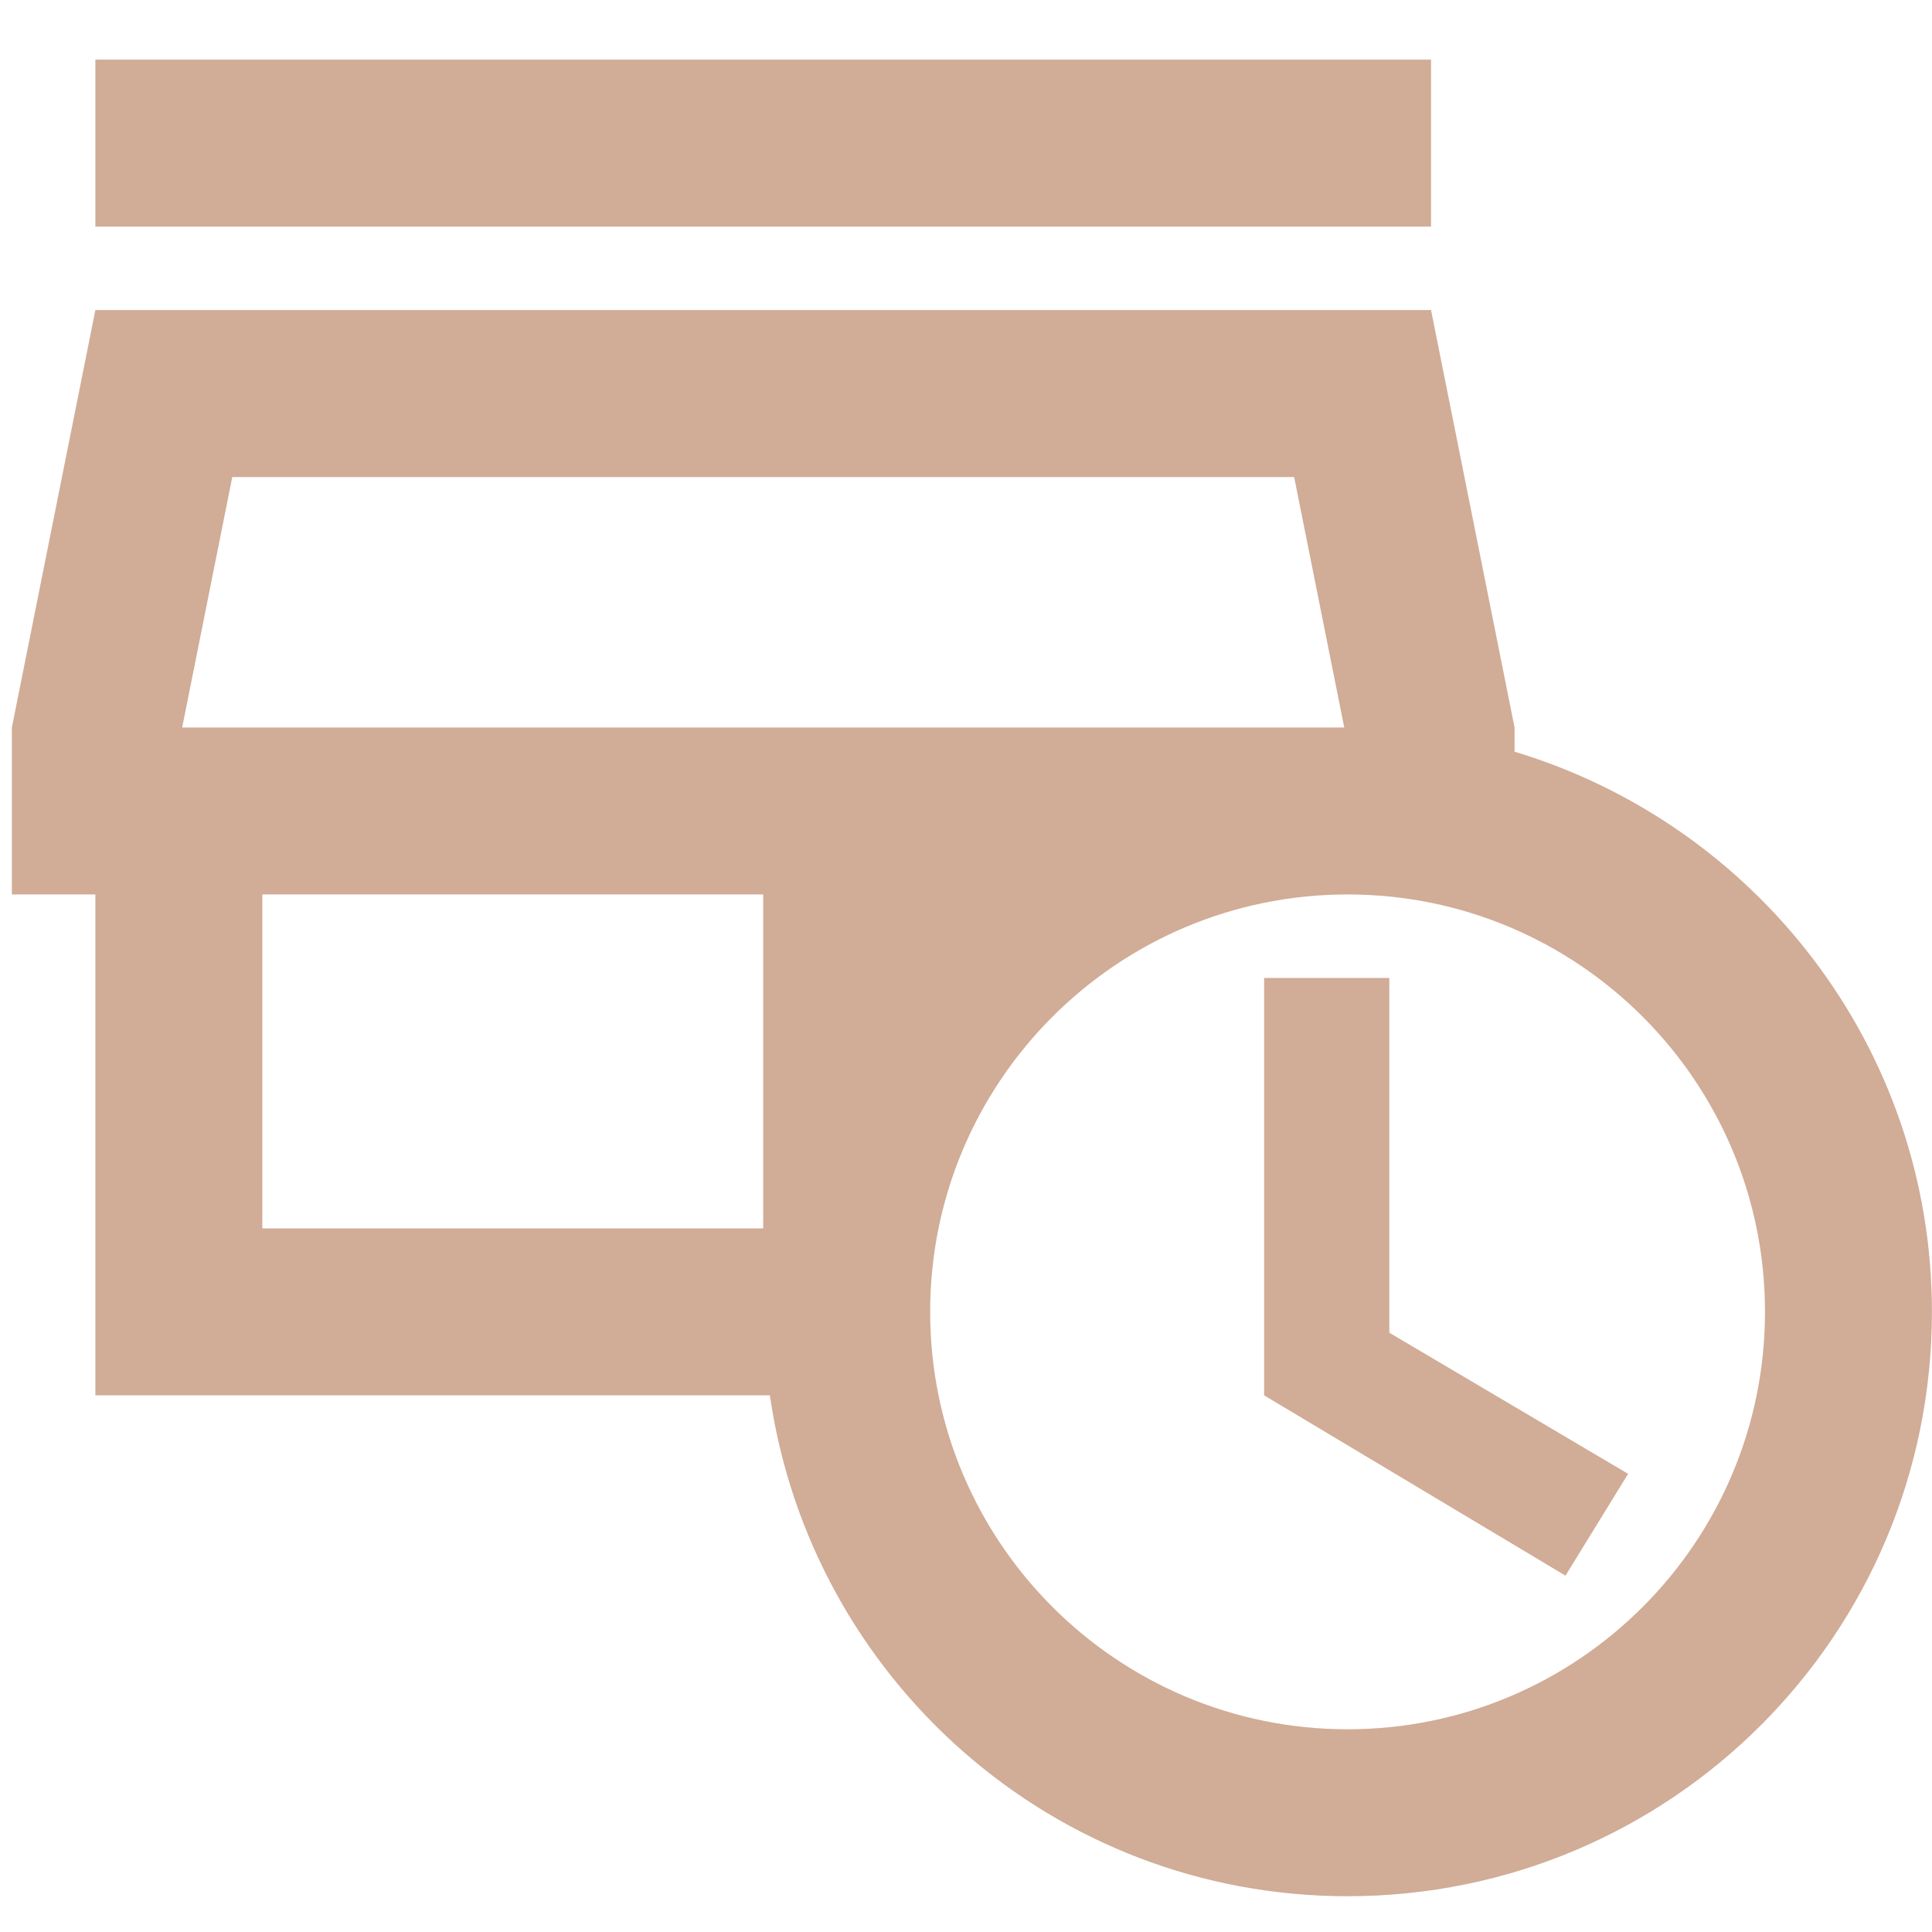
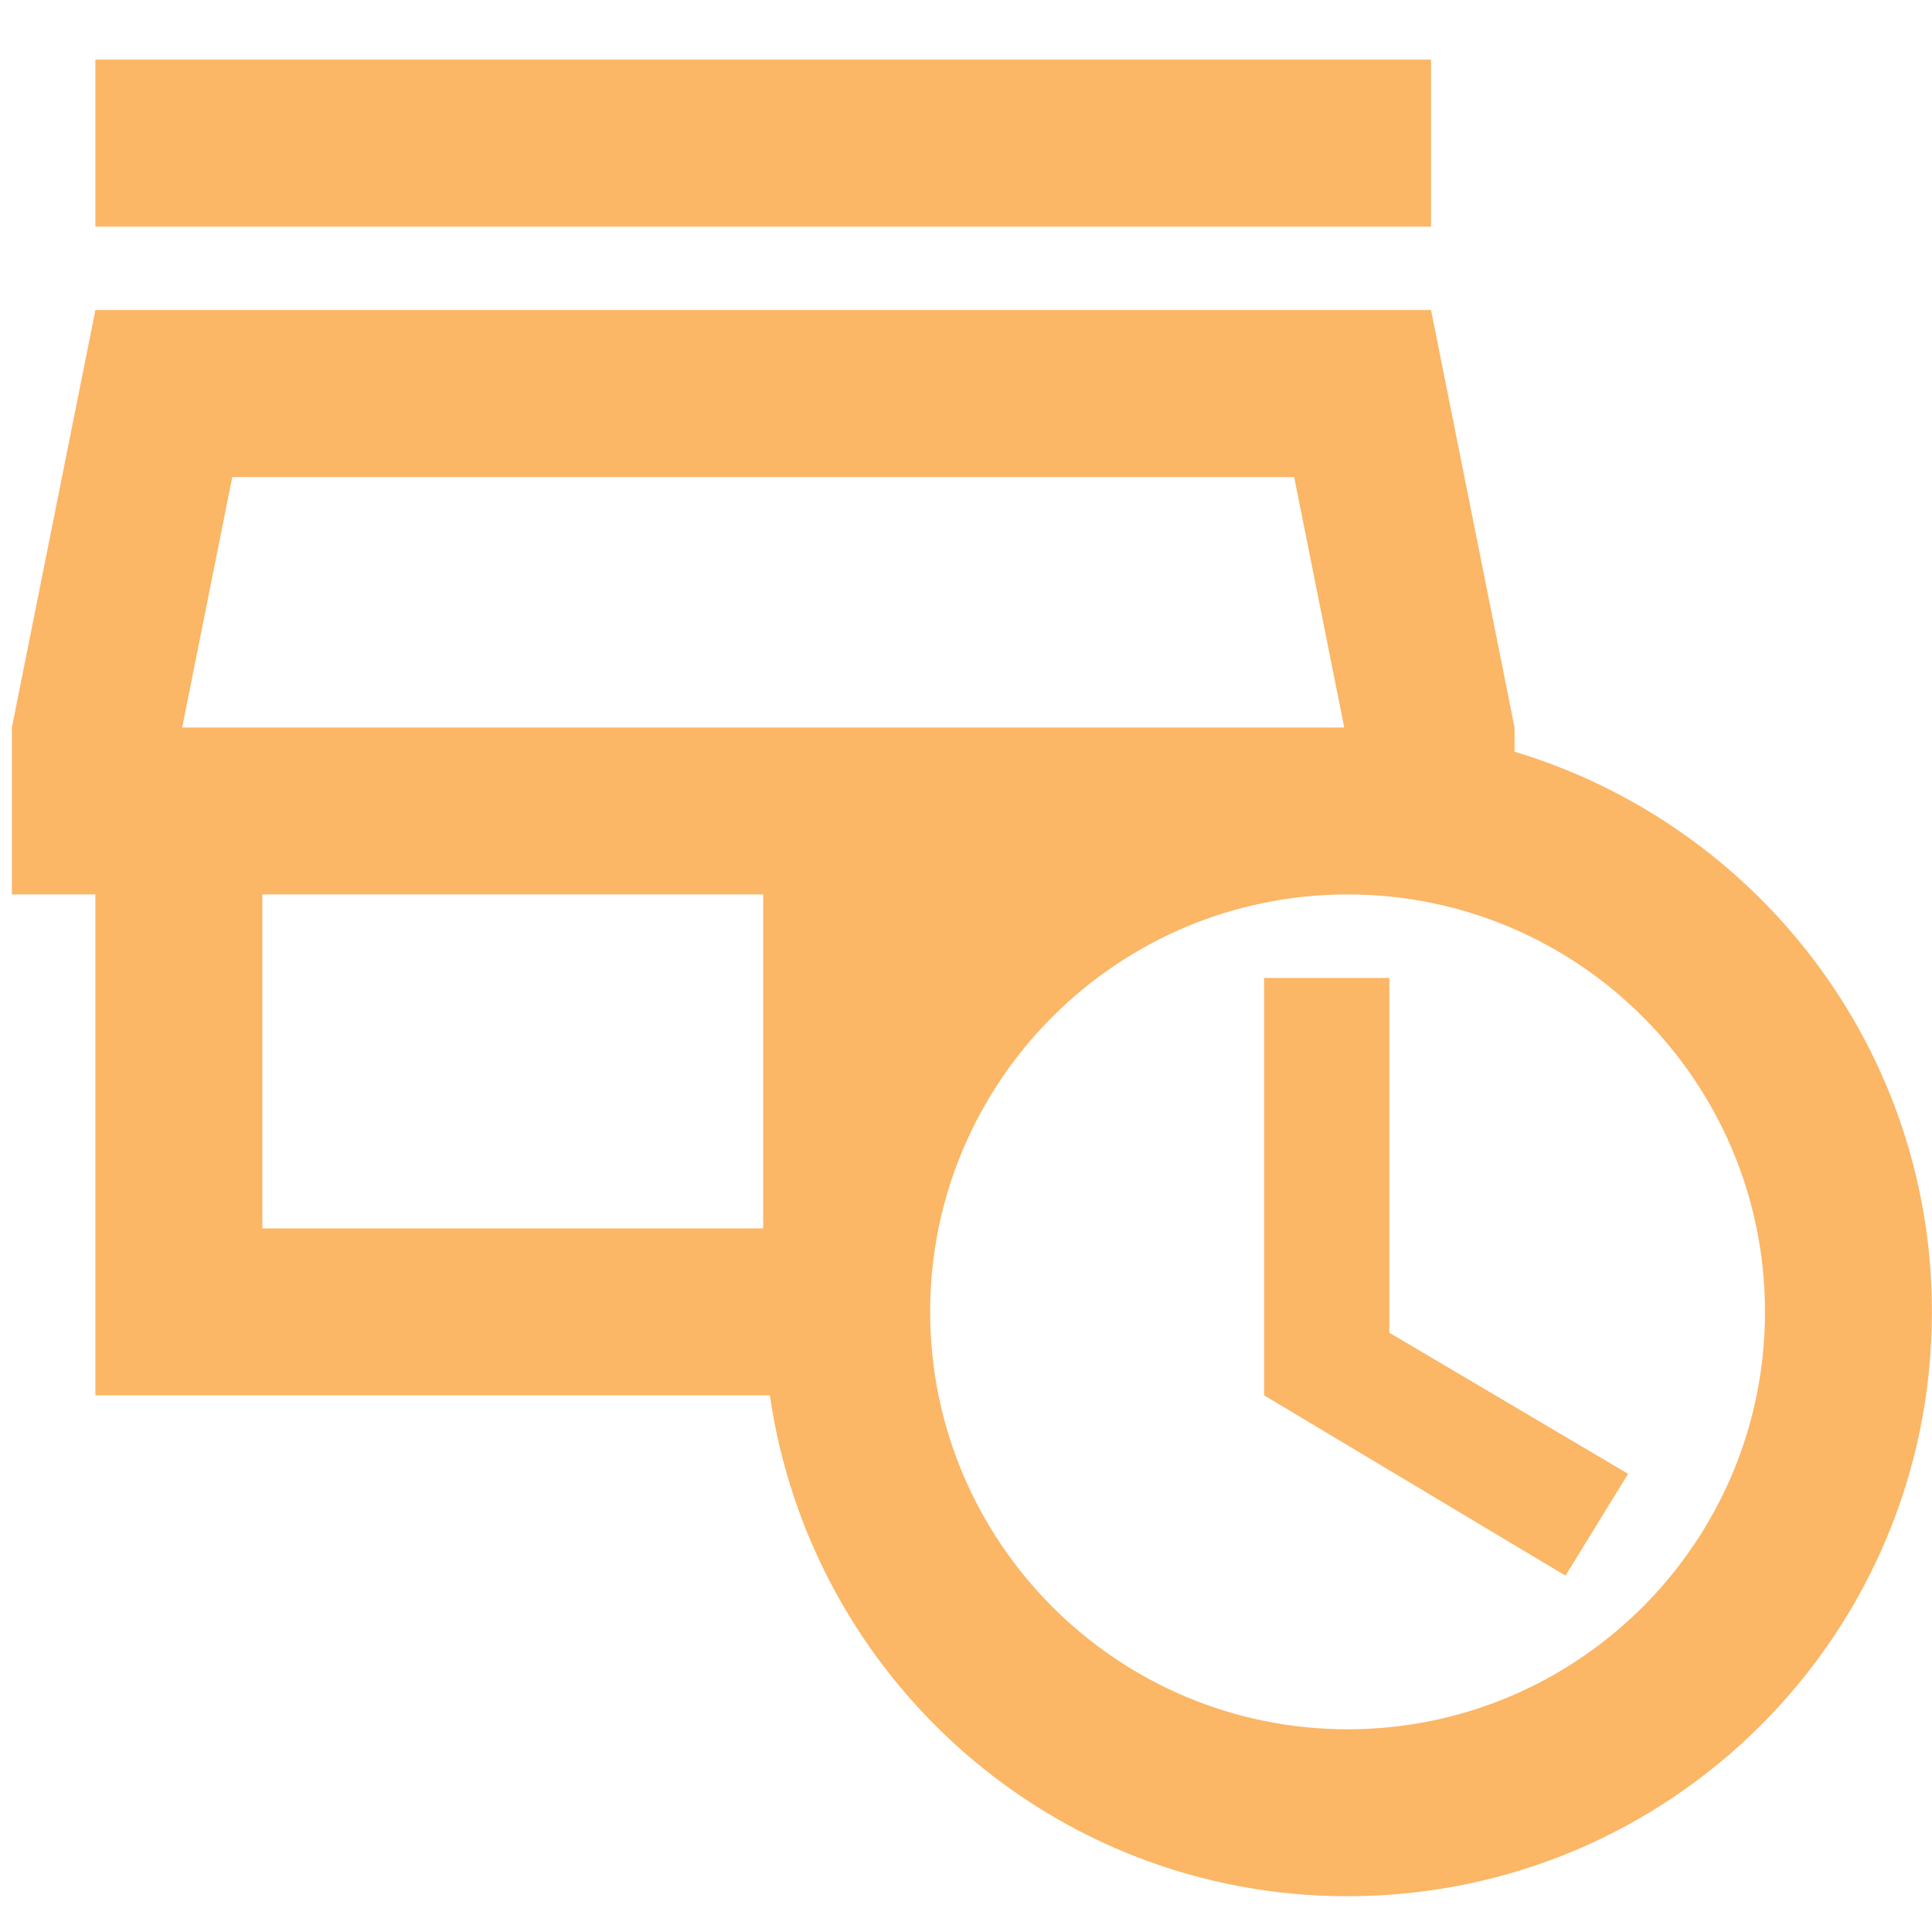
<svg xmlns="http://www.w3.org/2000/svg" width="27" height="27" viewBox="0 0 27 27" fill="none">
-   <path d="M19.999 3.167H1.333V0.833H19.999V3.167ZM19.416 13.667H17.666V19.5L21.878 22.02L22.753 20.597L19.416 18.625V13.667ZM26.999 18.333C26.999 22.848 23.348 26.5 18.833 26.5C14.714 26.5 11.331 23.455 10.759 19.5H1.333V12.5H0.166V10.167L1.333 4.333H19.999L21.166 10.167V10.505C24.538 11.52 26.999 14.635 26.999 18.333ZM2.546 10.167H18.786L18.086 6.667H3.246L2.546 10.167ZM3.666 17.167H10.666V12.5H3.666V17.167ZM24.666 18.333C24.666 15.113 22.053 12.5 18.833 12.5C15.613 12.5 12.999 15.113 12.999 18.333C12.999 21.553 15.613 24.167 18.833 24.167C22.053 24.167 24.666 21.553 24.666 18.333Z" fill="#D1AC96" />
+   <path d="M19.999 3.167H1.333V0.833H19.999V3.167ZM19.416 13.667H17.666V19.5L21.878 22.02L22.753 20.597L19.416 18.625V13.667ZM26.999 18.333C26.999 22.848 23.348 26.5 18.833 26.5C14.714 26.5 11.331 23.455 10.759 19.5H1.333V12.5H0.166V10.167L1.333 4.333H19.999L21.166 10.167V10.505C24.538 11.52 26.999 14.635 26.999 18.333ZM2.546 10.167H18.786L18.086 6.667H3.246L2.546 10.167ZM3.666 17.167H10.666V12.5H3.666V17.167ZM24.666 18.333C24.666 15.113 22.053 12.5 18.833 12.5C15.613 12.5 12.999 15.113 12.999 18.333C12.999 21.553 15.613 24.167 18.833 24.167C22.053 24.167 24.666 21.553 24.666 18.333Z" fill="#fbb666" />
</svg>
